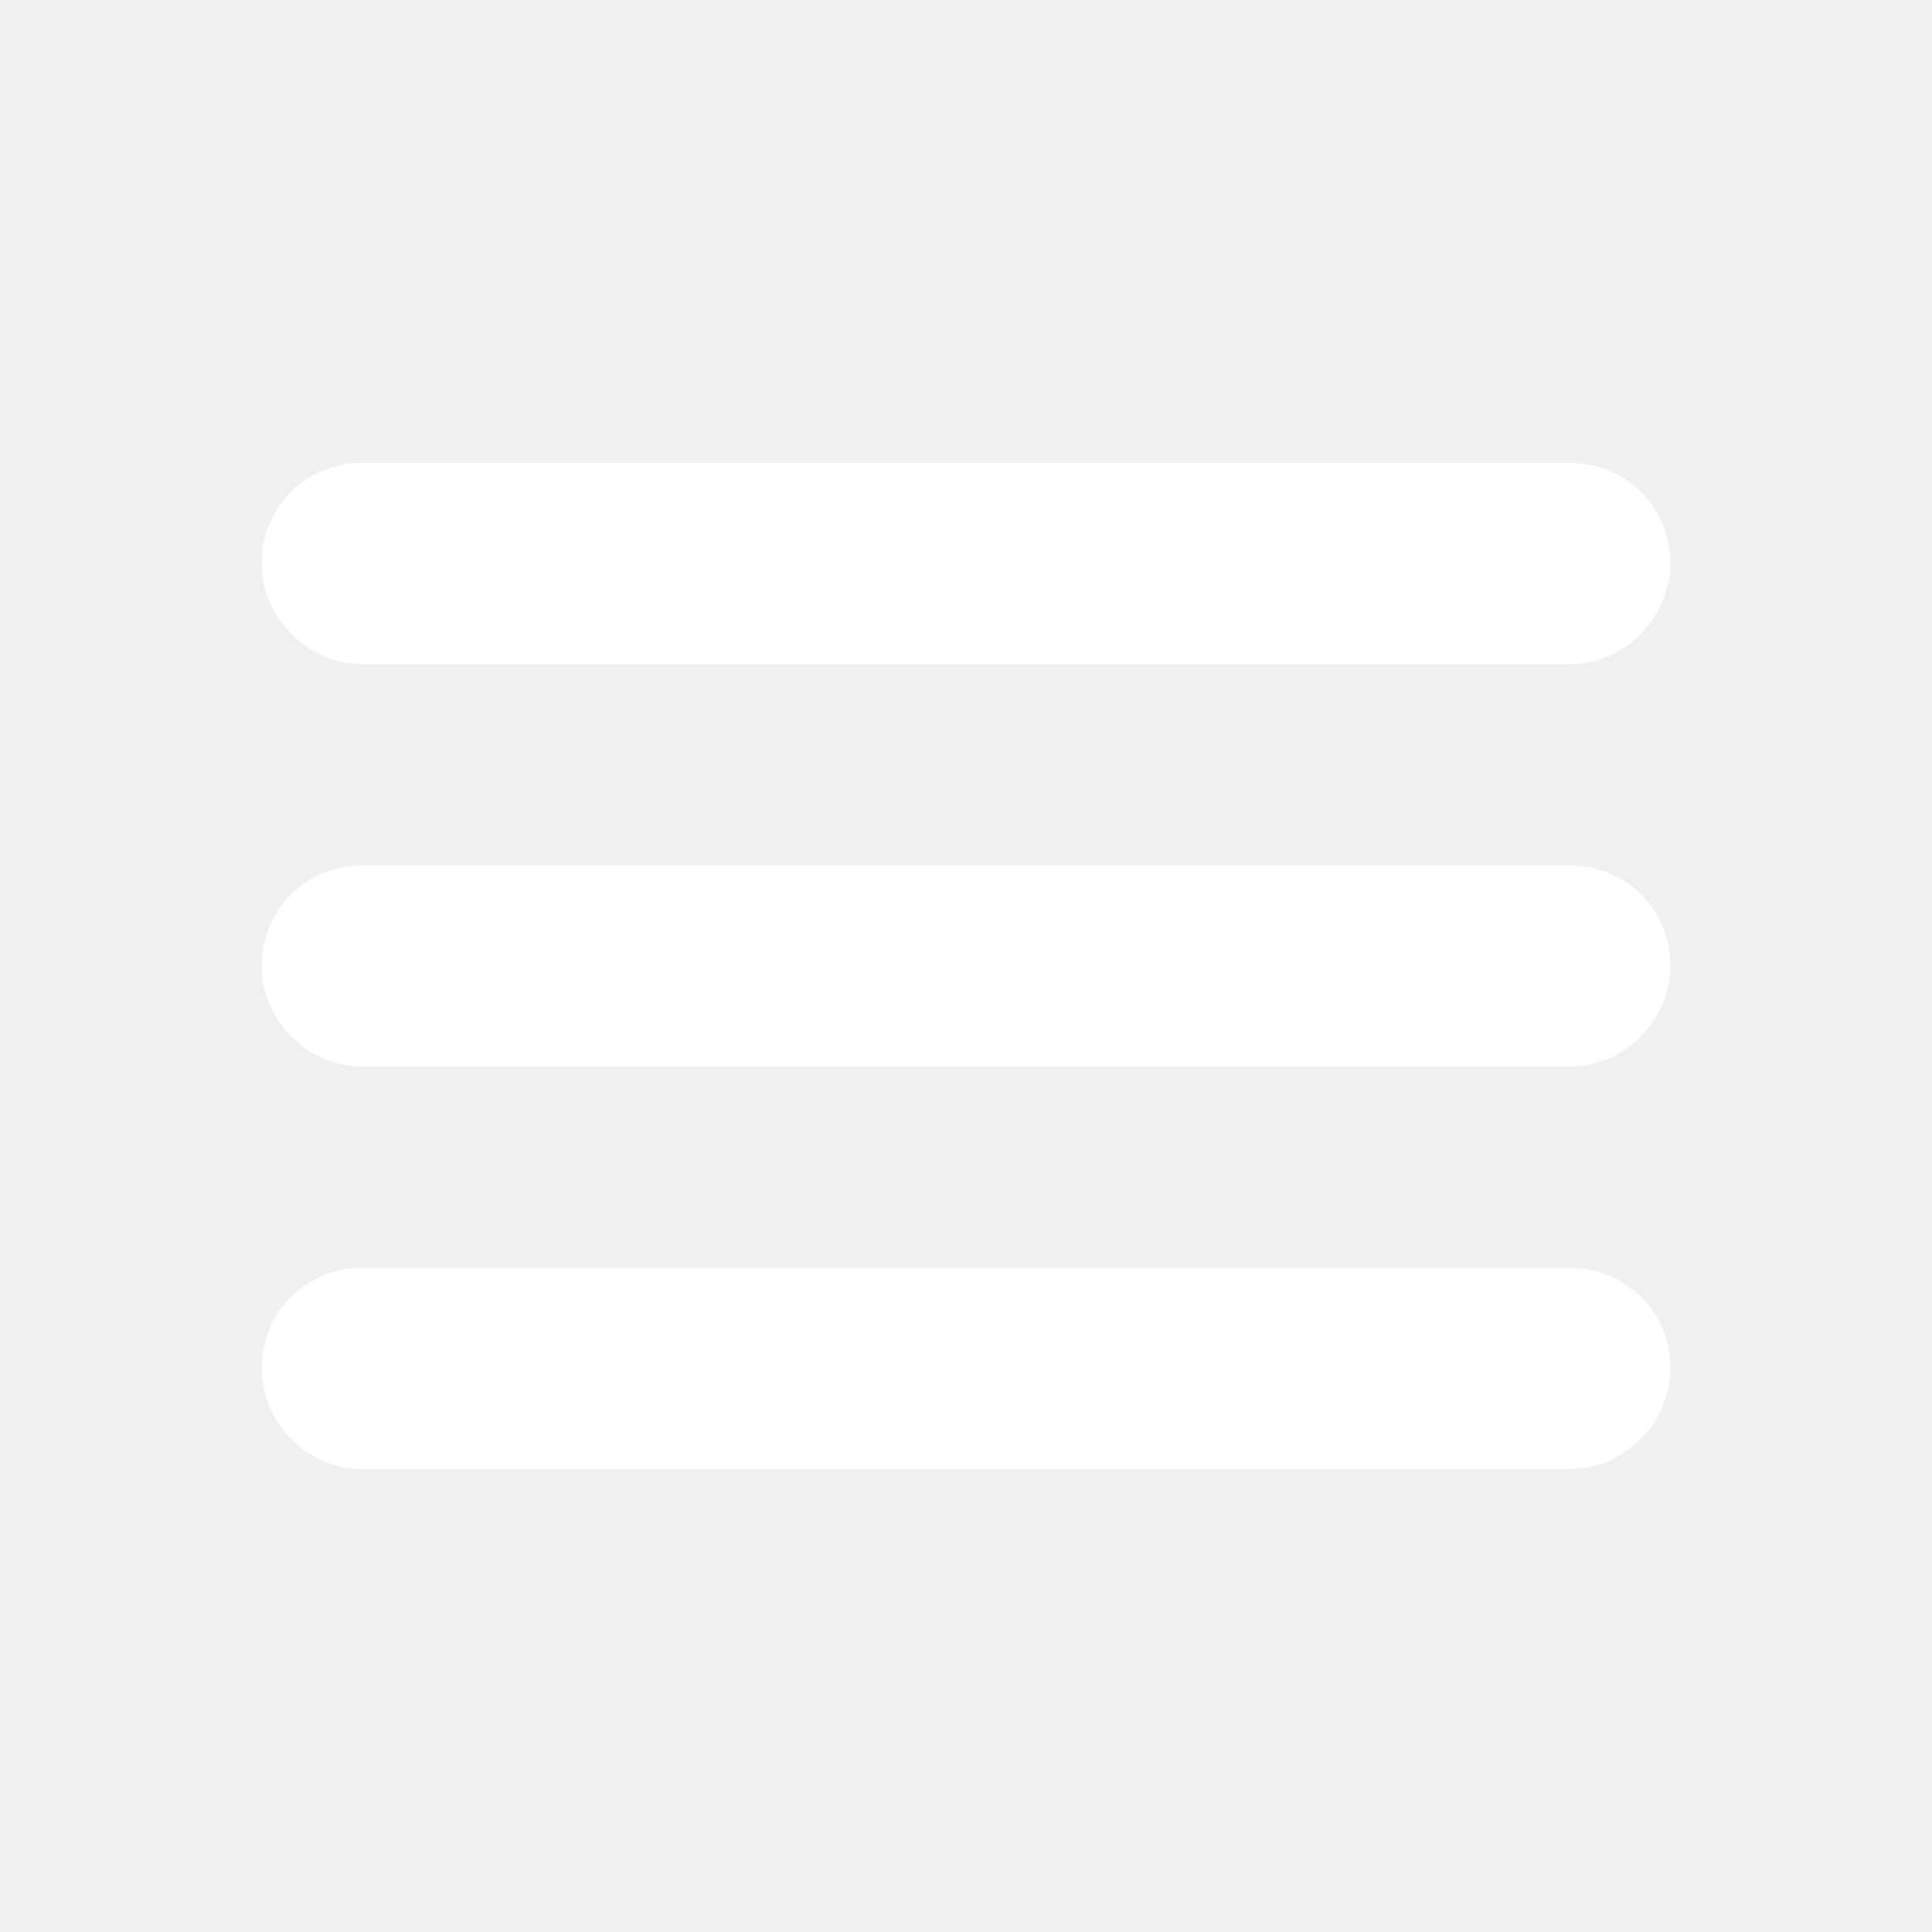
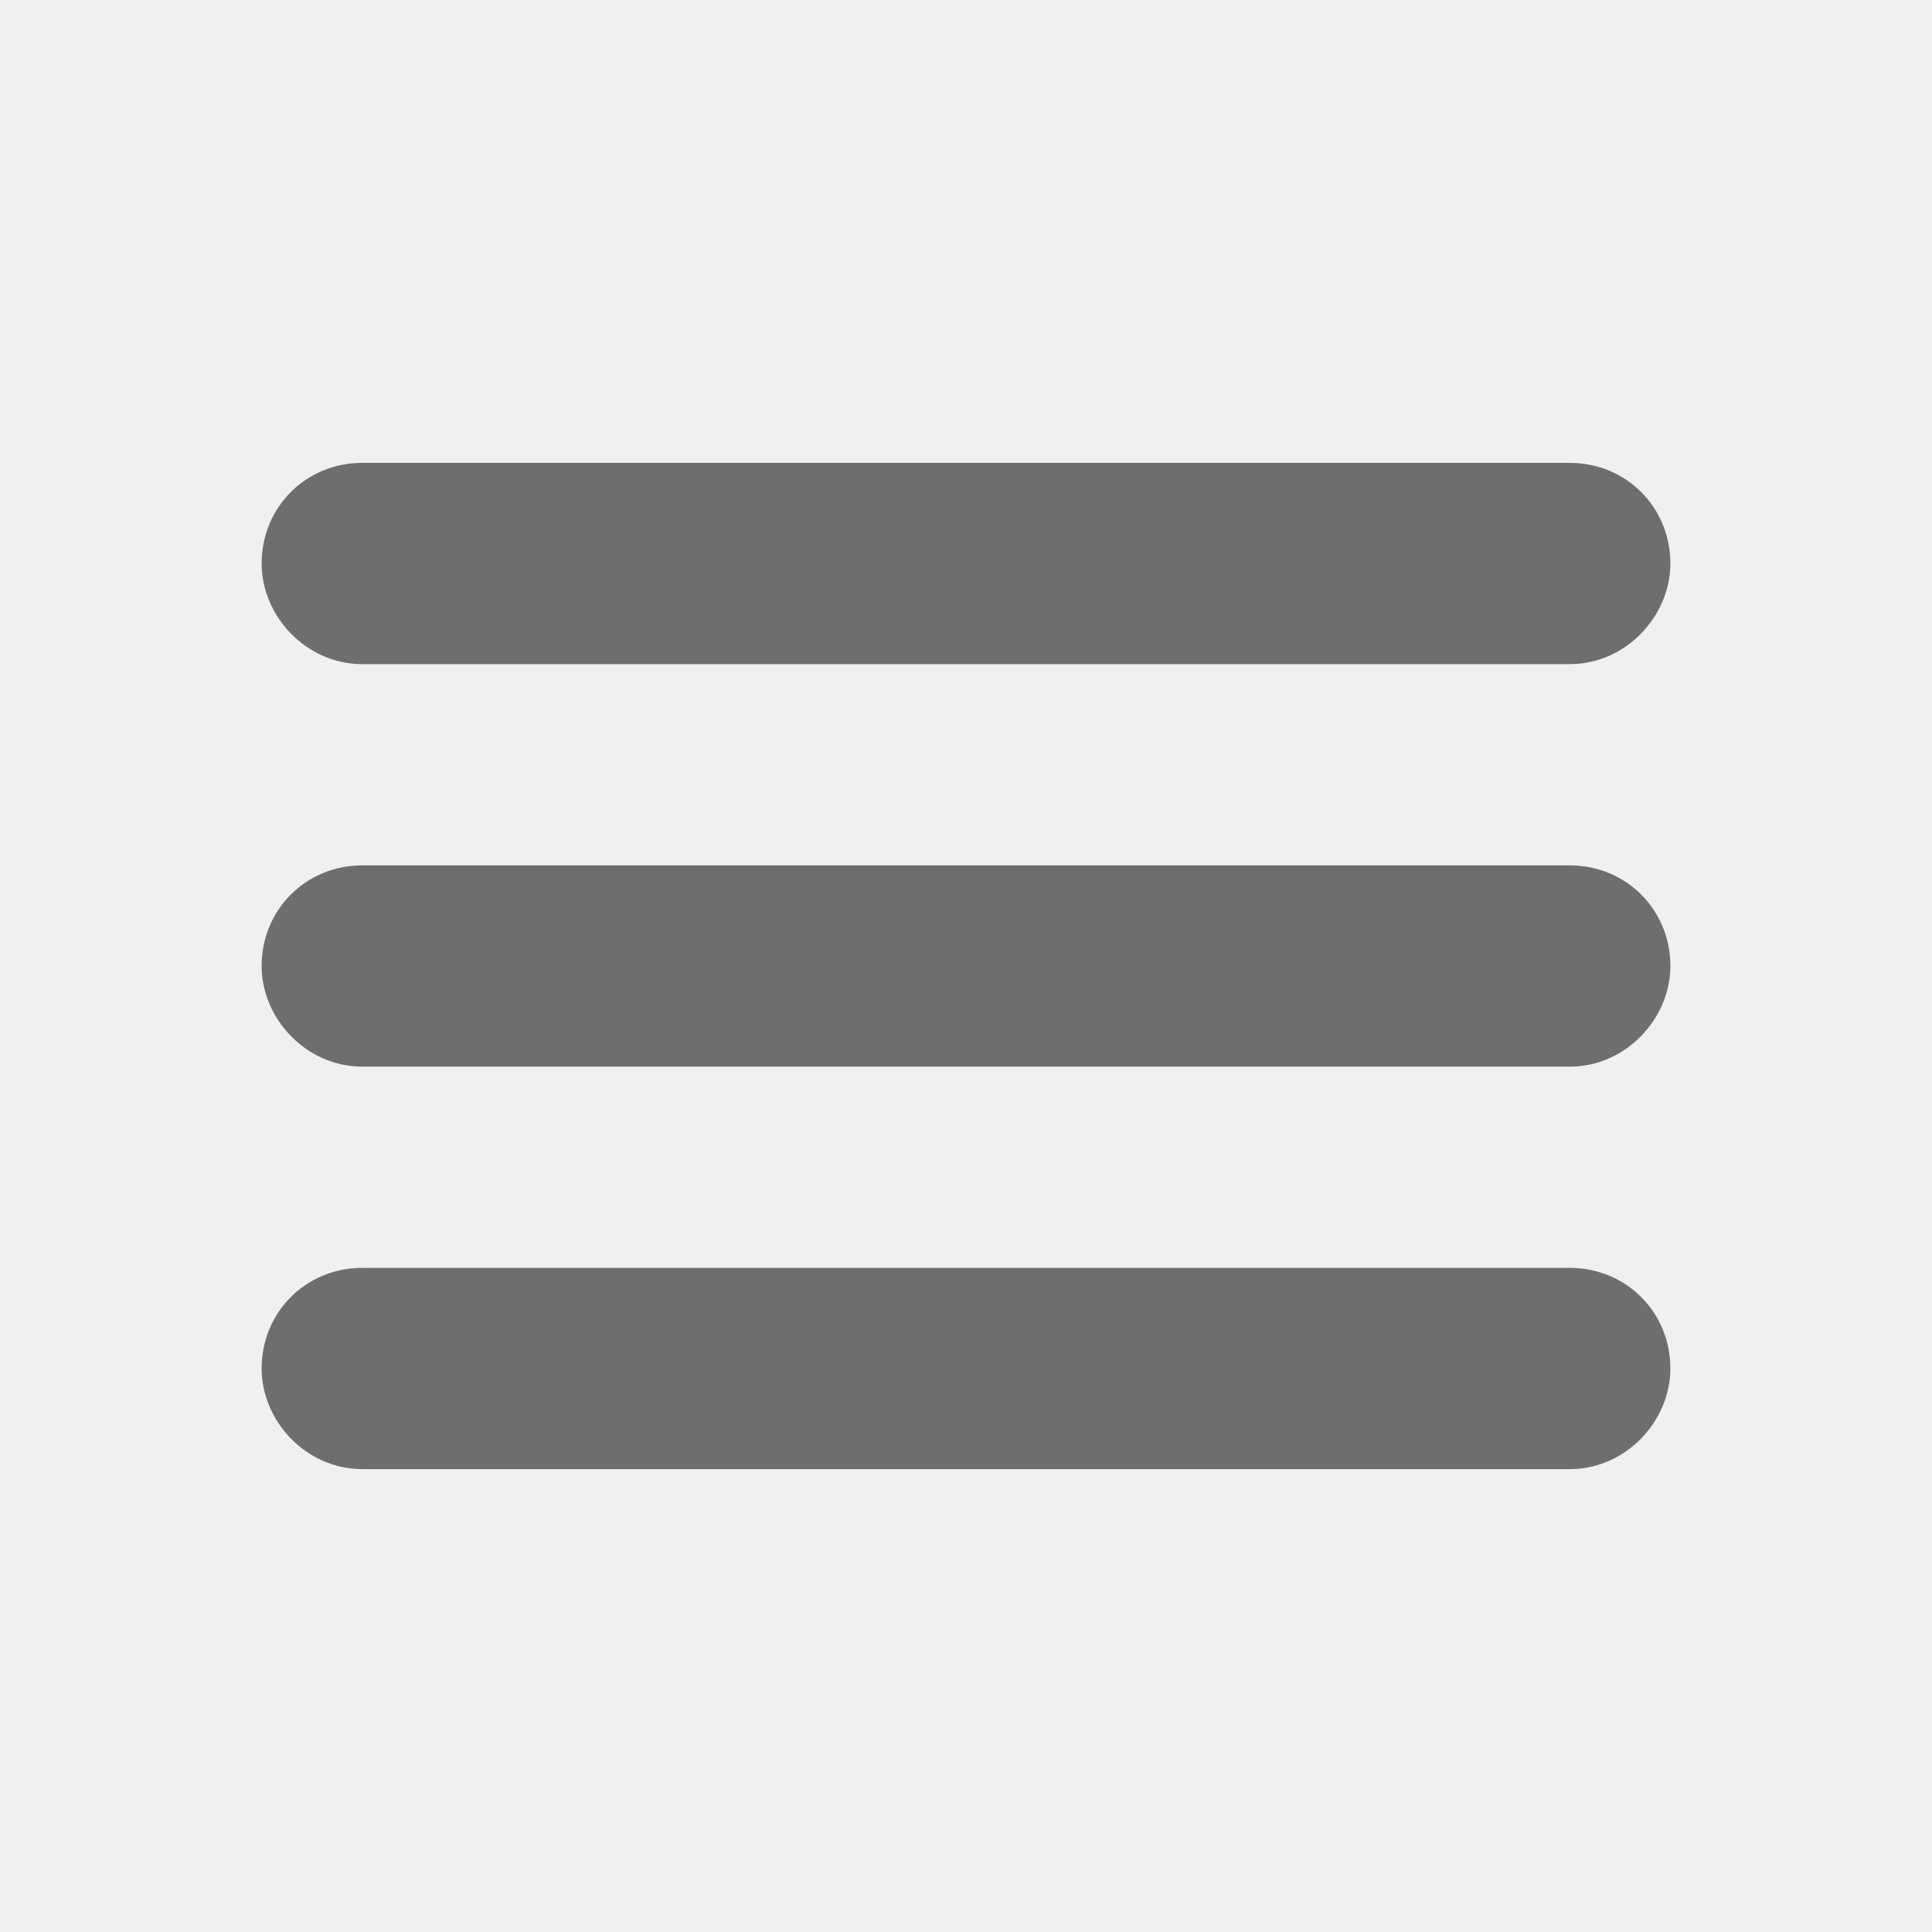
<svg xmlns="http://www.w3.org/2000/svg" version="1.1" x="0" y="0" width="24" height="24" viewBox="0, 0, 24, 24">
  <g id="Background">
    <rect x="0" y="0" width="24" height="24" fill="#000000" fill-opacity="0" />
  </g>
  <g id="Layer_1">
-     <path d="M19.5,10.75 L4.5,10.75 C3.8,10.75 3.25,11.3 3.25,12 C3.25,12.65 3.8,13.25 4.5,13.25 L19.5,13.25 C20.2,13.25 20.75,12.65 20.75,12 C20.75,11.3 20.2,10.75 19.5,10.75 z M4.5,8.25 L19.5,8.25 C20.2,8.25 20.75,7.65 20.75,7 C20.75,6.3 20.2,5.75 19.5,5.75 L4.5,5.75 C3.8,5.75 3.25,6.3 3.25,7 C3.25,7.65 3.8,8.25 4.5,8.25 z M19.5,15.75 L4.5,15.75 C3.8,15.75 3.25,16.3 3.25,17 C3.25,17.65 3.8,18.25 4.5,18.25 L19.5,18.25 C20.2,18.25 20.75,17.65 20.75,17 C20.75,16.3 20.2,15.75 19.5,15.75 z" fill="#ffffff" />
+     <path d="M19.5,10.75 L4.5,10.75 C3.8,10.75 3.25,11.3 3.25,12 C3.25,12.65 3.8,13.25 4.5,13.25 L19.5,13.25 C20.2,13.25 20.75,12.65 20.75,12 C20.75,11.3 20.2,10.75 19.5,10.75 z M4.5,8.25 L19.5,8.25 C20.2,8.25 20.75,7.65 20.75,7 C20.75,6.3 20.2,5.75 19.5,5.75 L4.5,5.75 C3.8,5.75 3.25,6.3 3.25,7 C3.25,7.65 3.8,8.25 4.5,8.25 z M19.5,15.75 L4.5,15.75 C3.8,15.75 3.25,16.3 3.25,17 C3.25,17.65 3.8,18.25 4.5,18.25 L19.5,18.25 C20.2,18.25 20.75,17.65 20.75,17 C20.75,16.3 20.2,15.75 19.5,15.75 z" fill="#000000" fill-opacity="0.54" />
  </g>
</svg>
